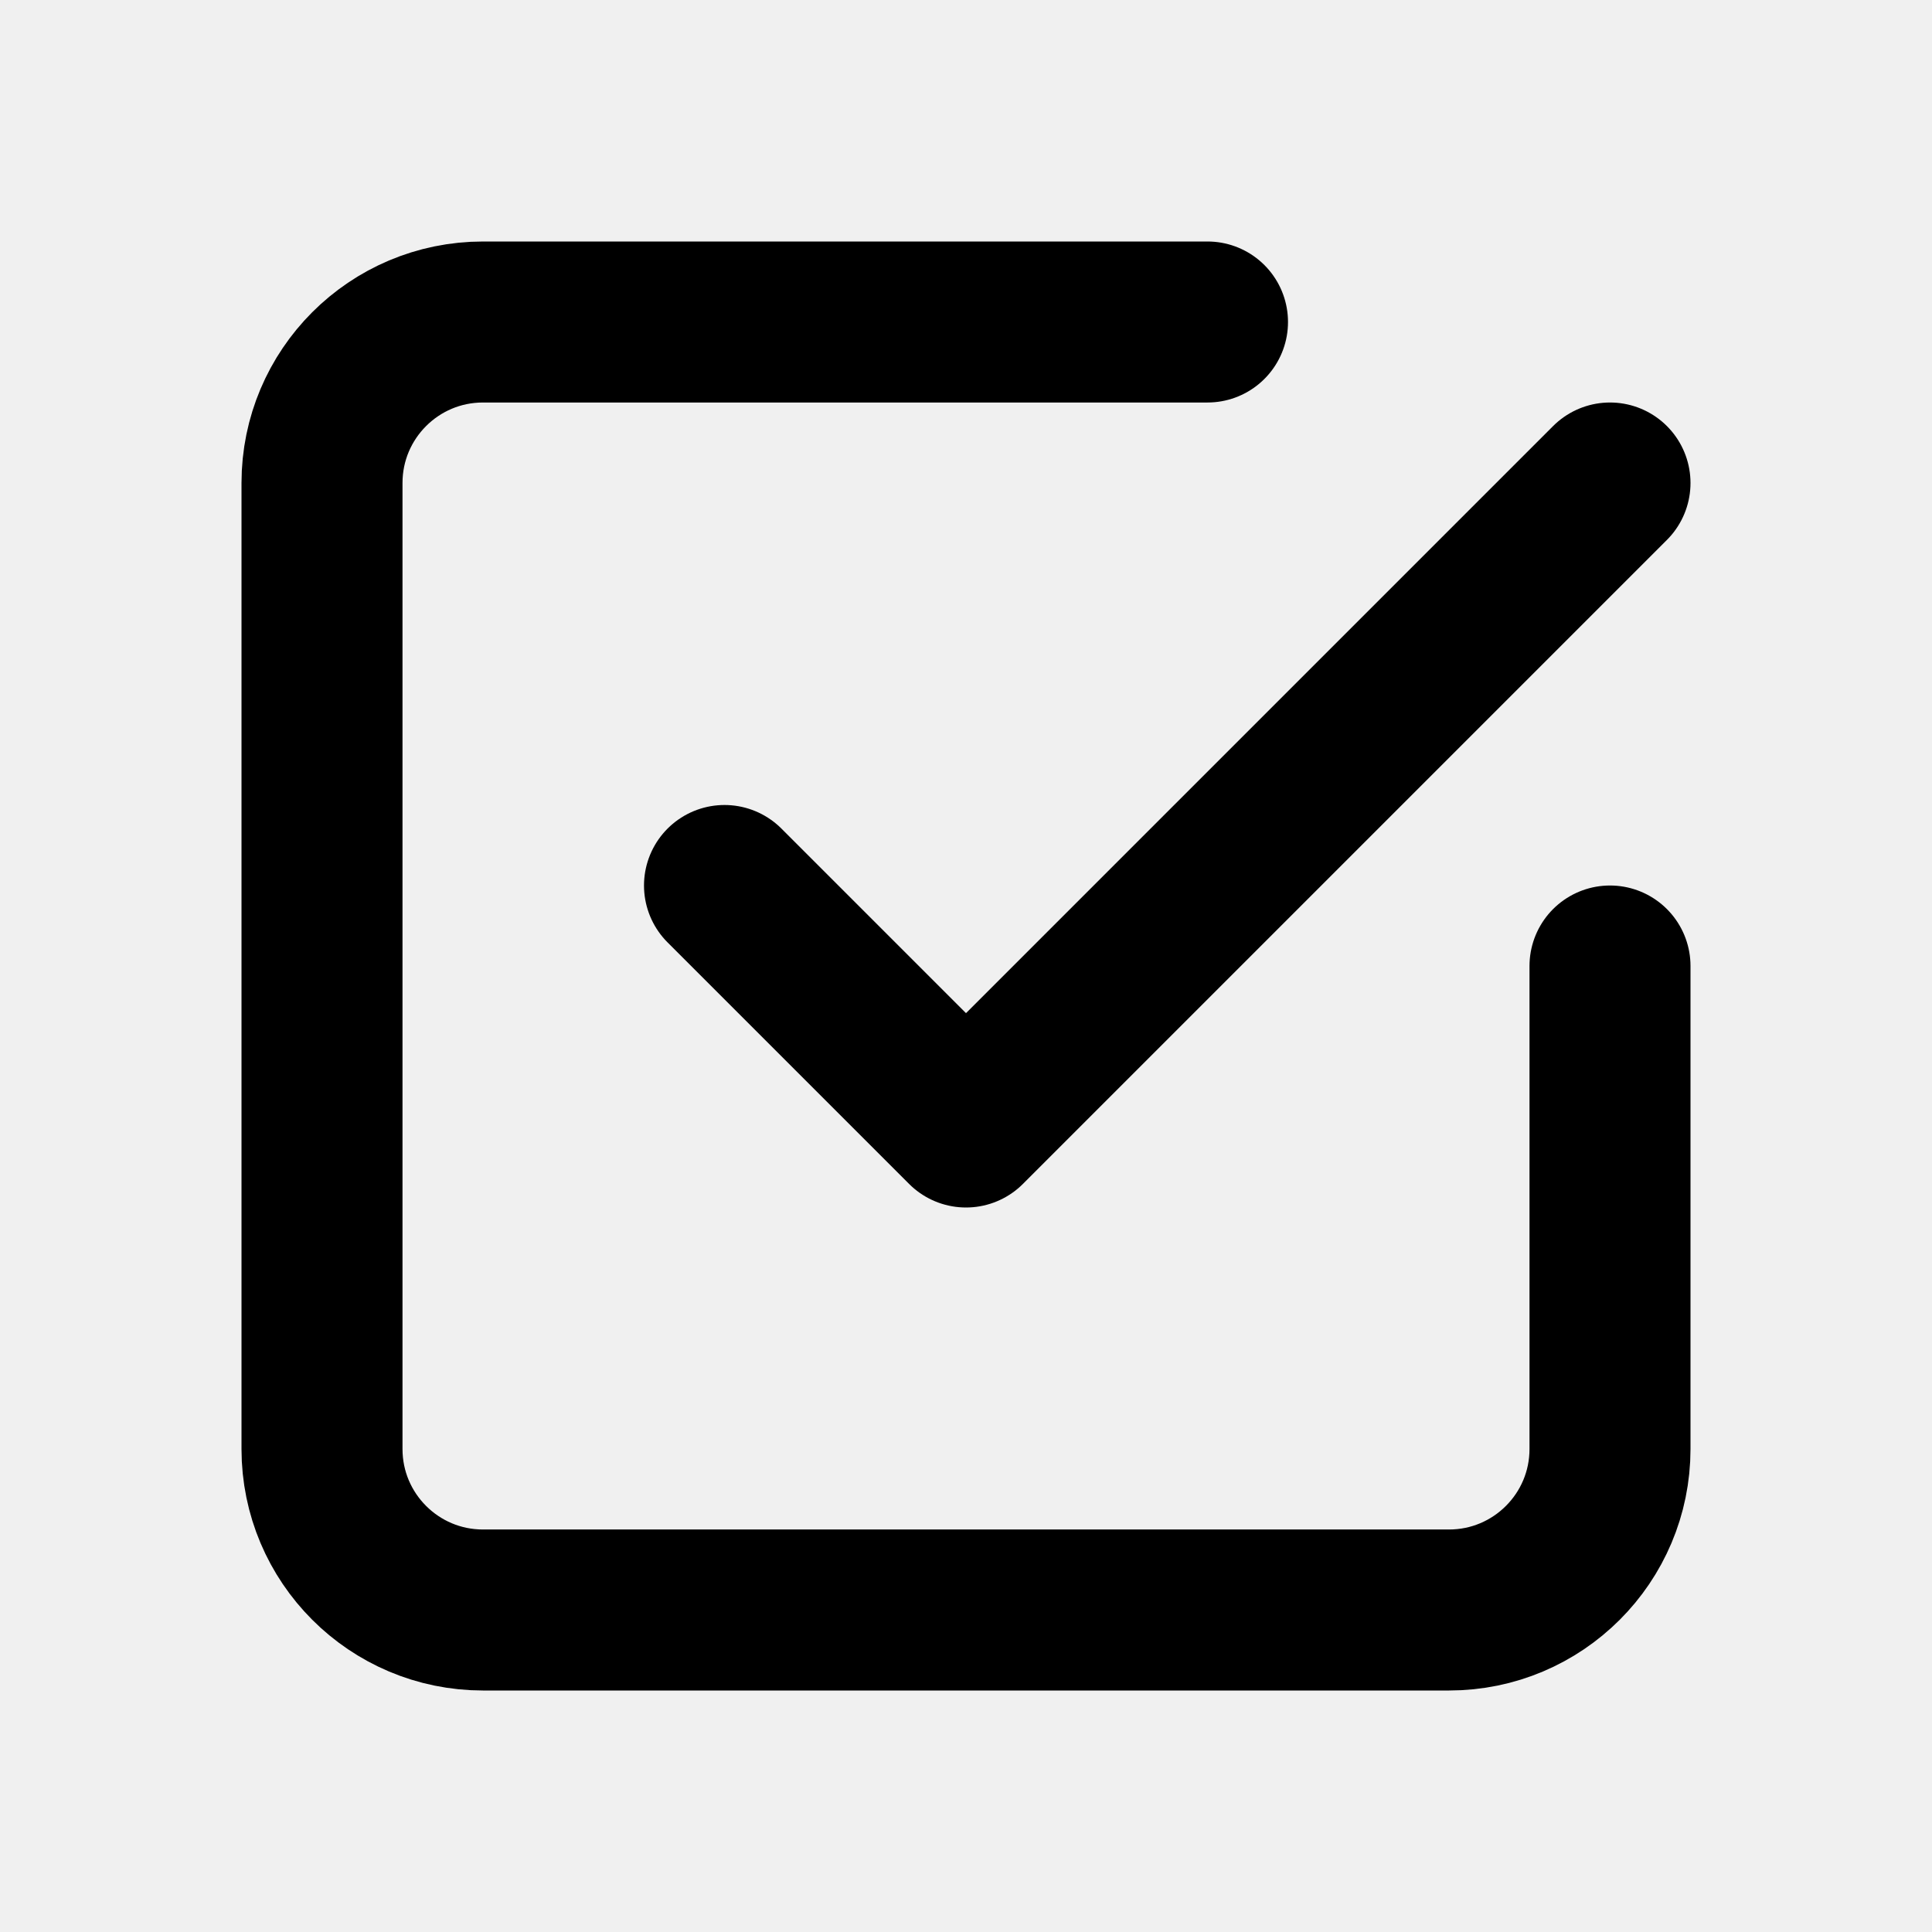
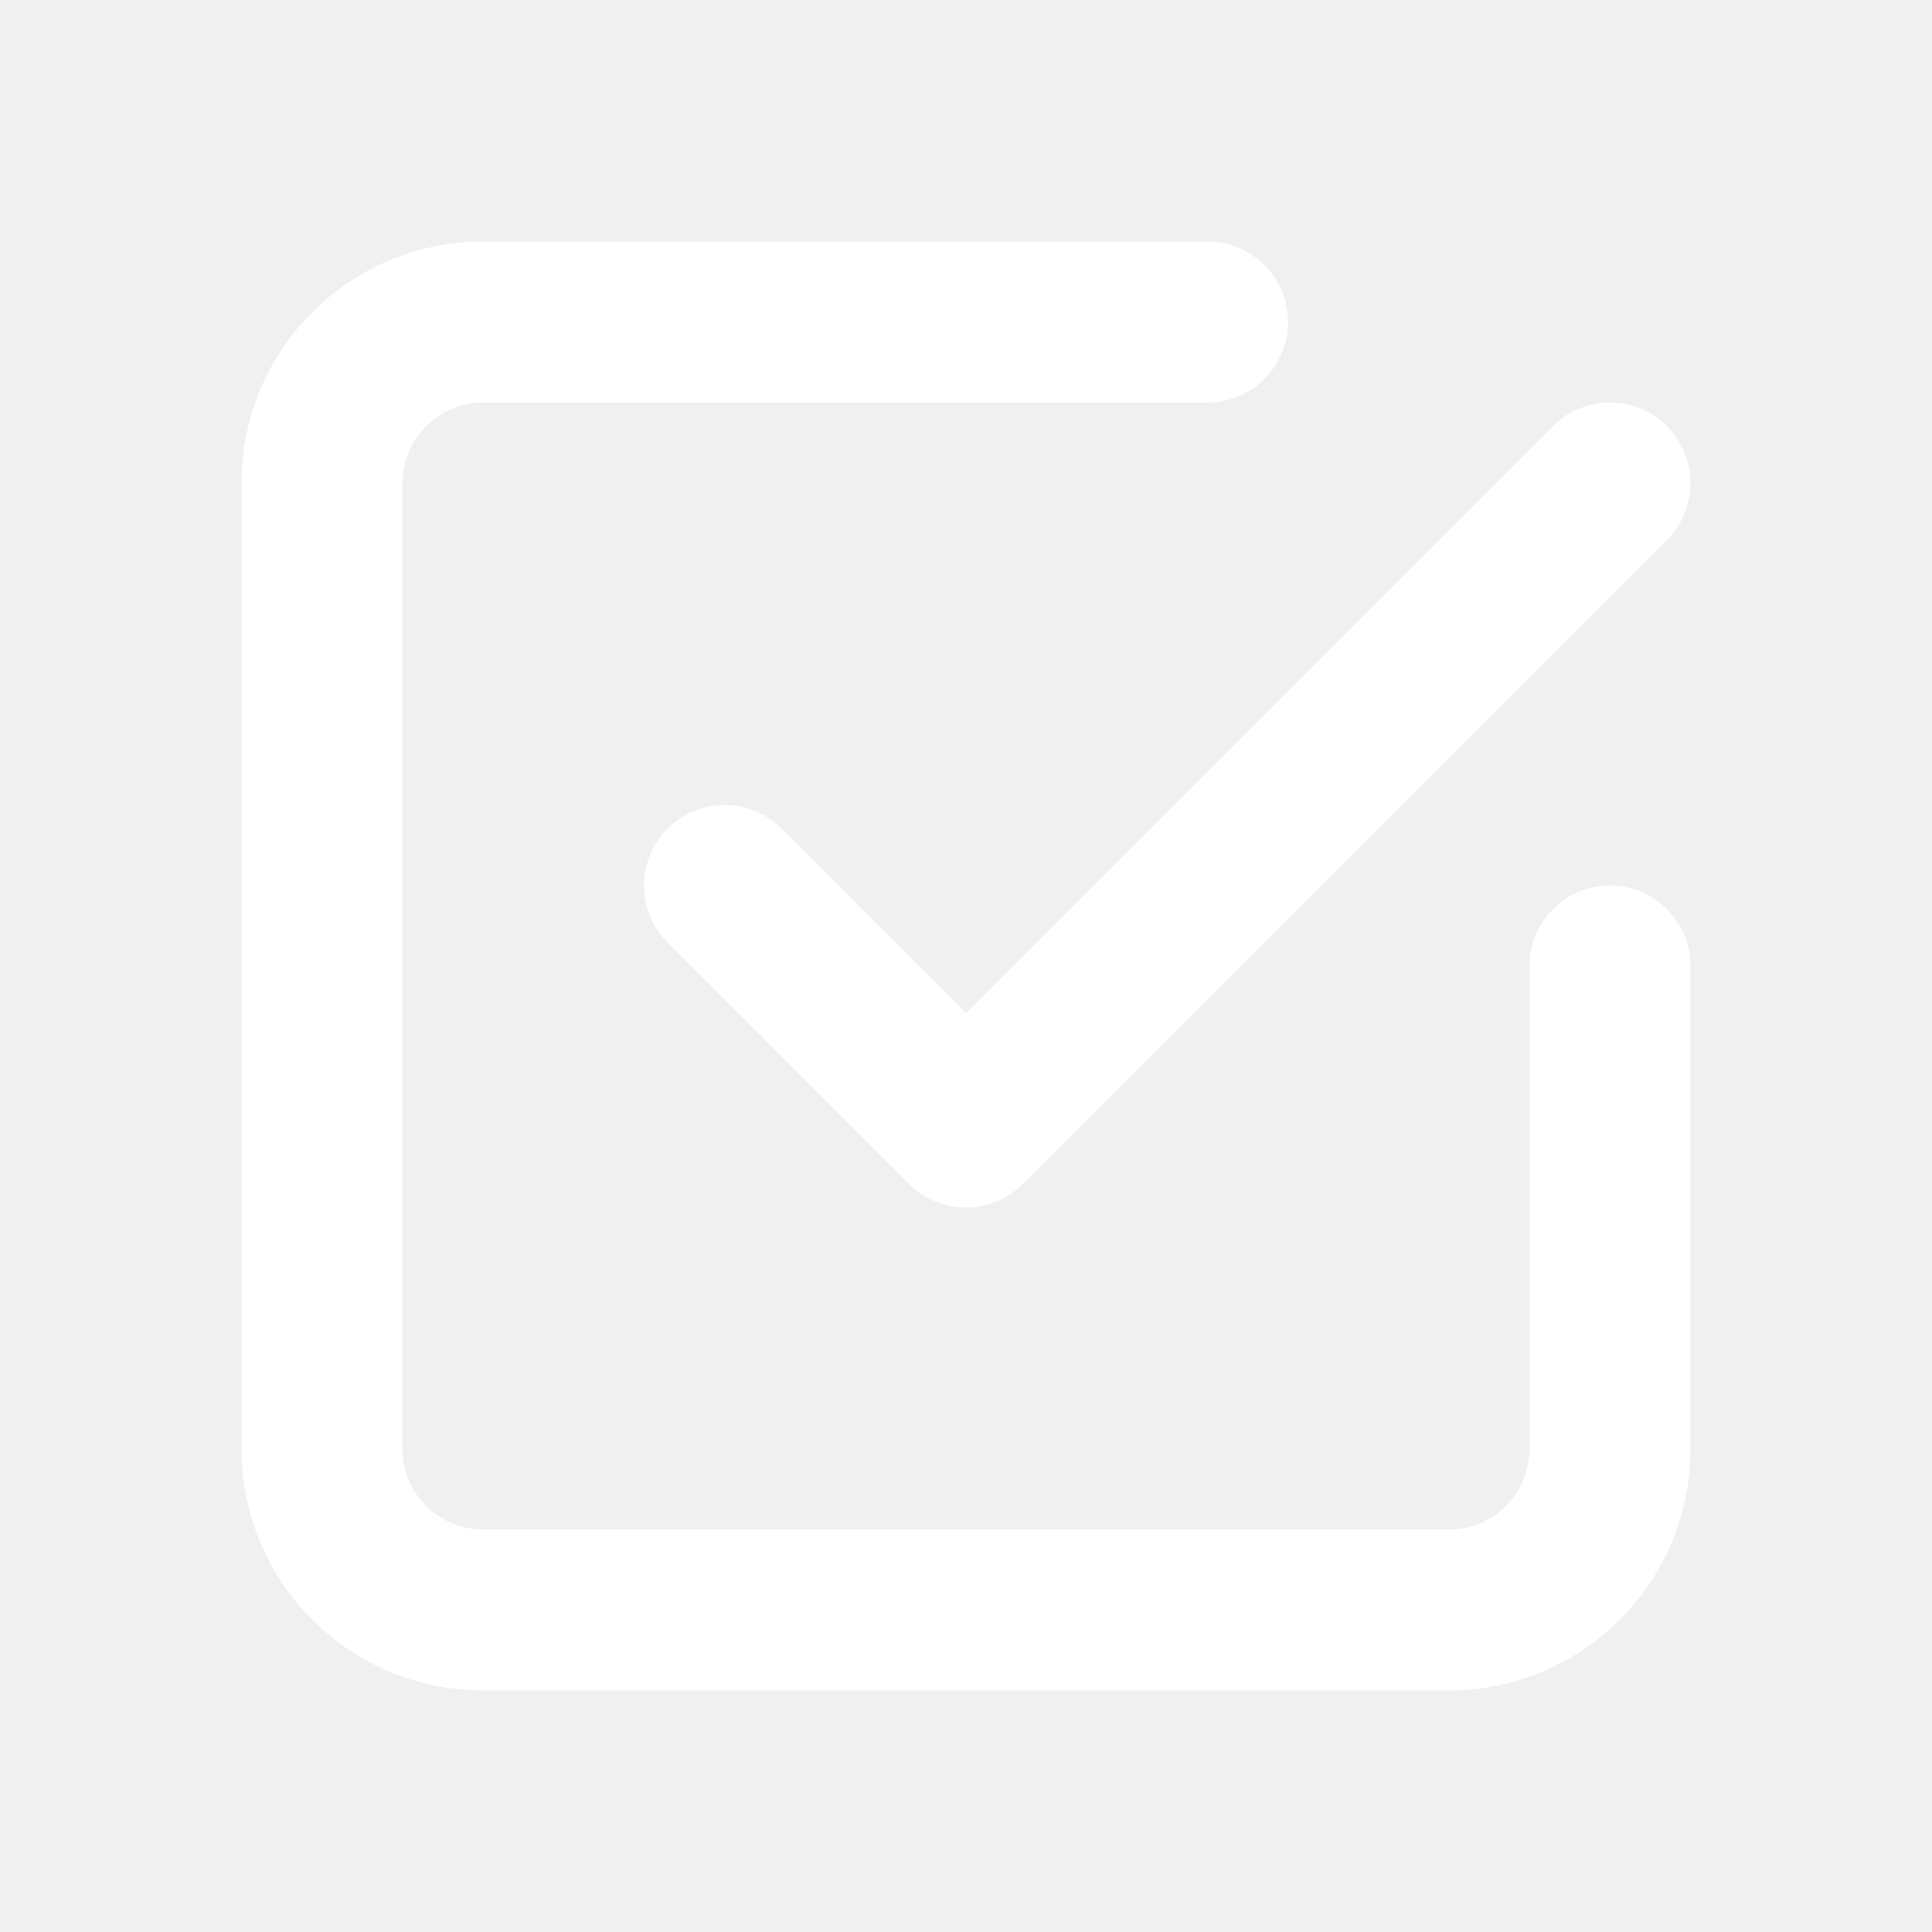
- <svg xmlns="http://www.w3.org/2000/svg" width="24" height="24" viewBox="0 0 24 24" fill="none" stroke="currentColor" stroke-width="2" stroke-linecap="round" stroke-linejoin="round" class="icon icon-tabler icons-tabler-outline icon-tabler-checkbox">
+ <svg xmlns="http://www.w3.org/2000/svg" width="24" height="24" viewBox="0 0 24 24" fill="none" stroke="white" stroke-width="2" stroke-linecap="round" stroke-linejoin="round" class="icon icon-tabler icons-tabler-outline icon-tabler-checkbox">
  <path stroke="none" d="M0 0h24v24H0z" fill="none" />
  <path d="M9 11l3 3l8 -8" />
  <path d="M20 12v6a2 2 0 0 1 -2 2h-12a2 2 0 0 1 -2 -2v-12a2 2 0 0 1 2 -2h9" />
</svg>
